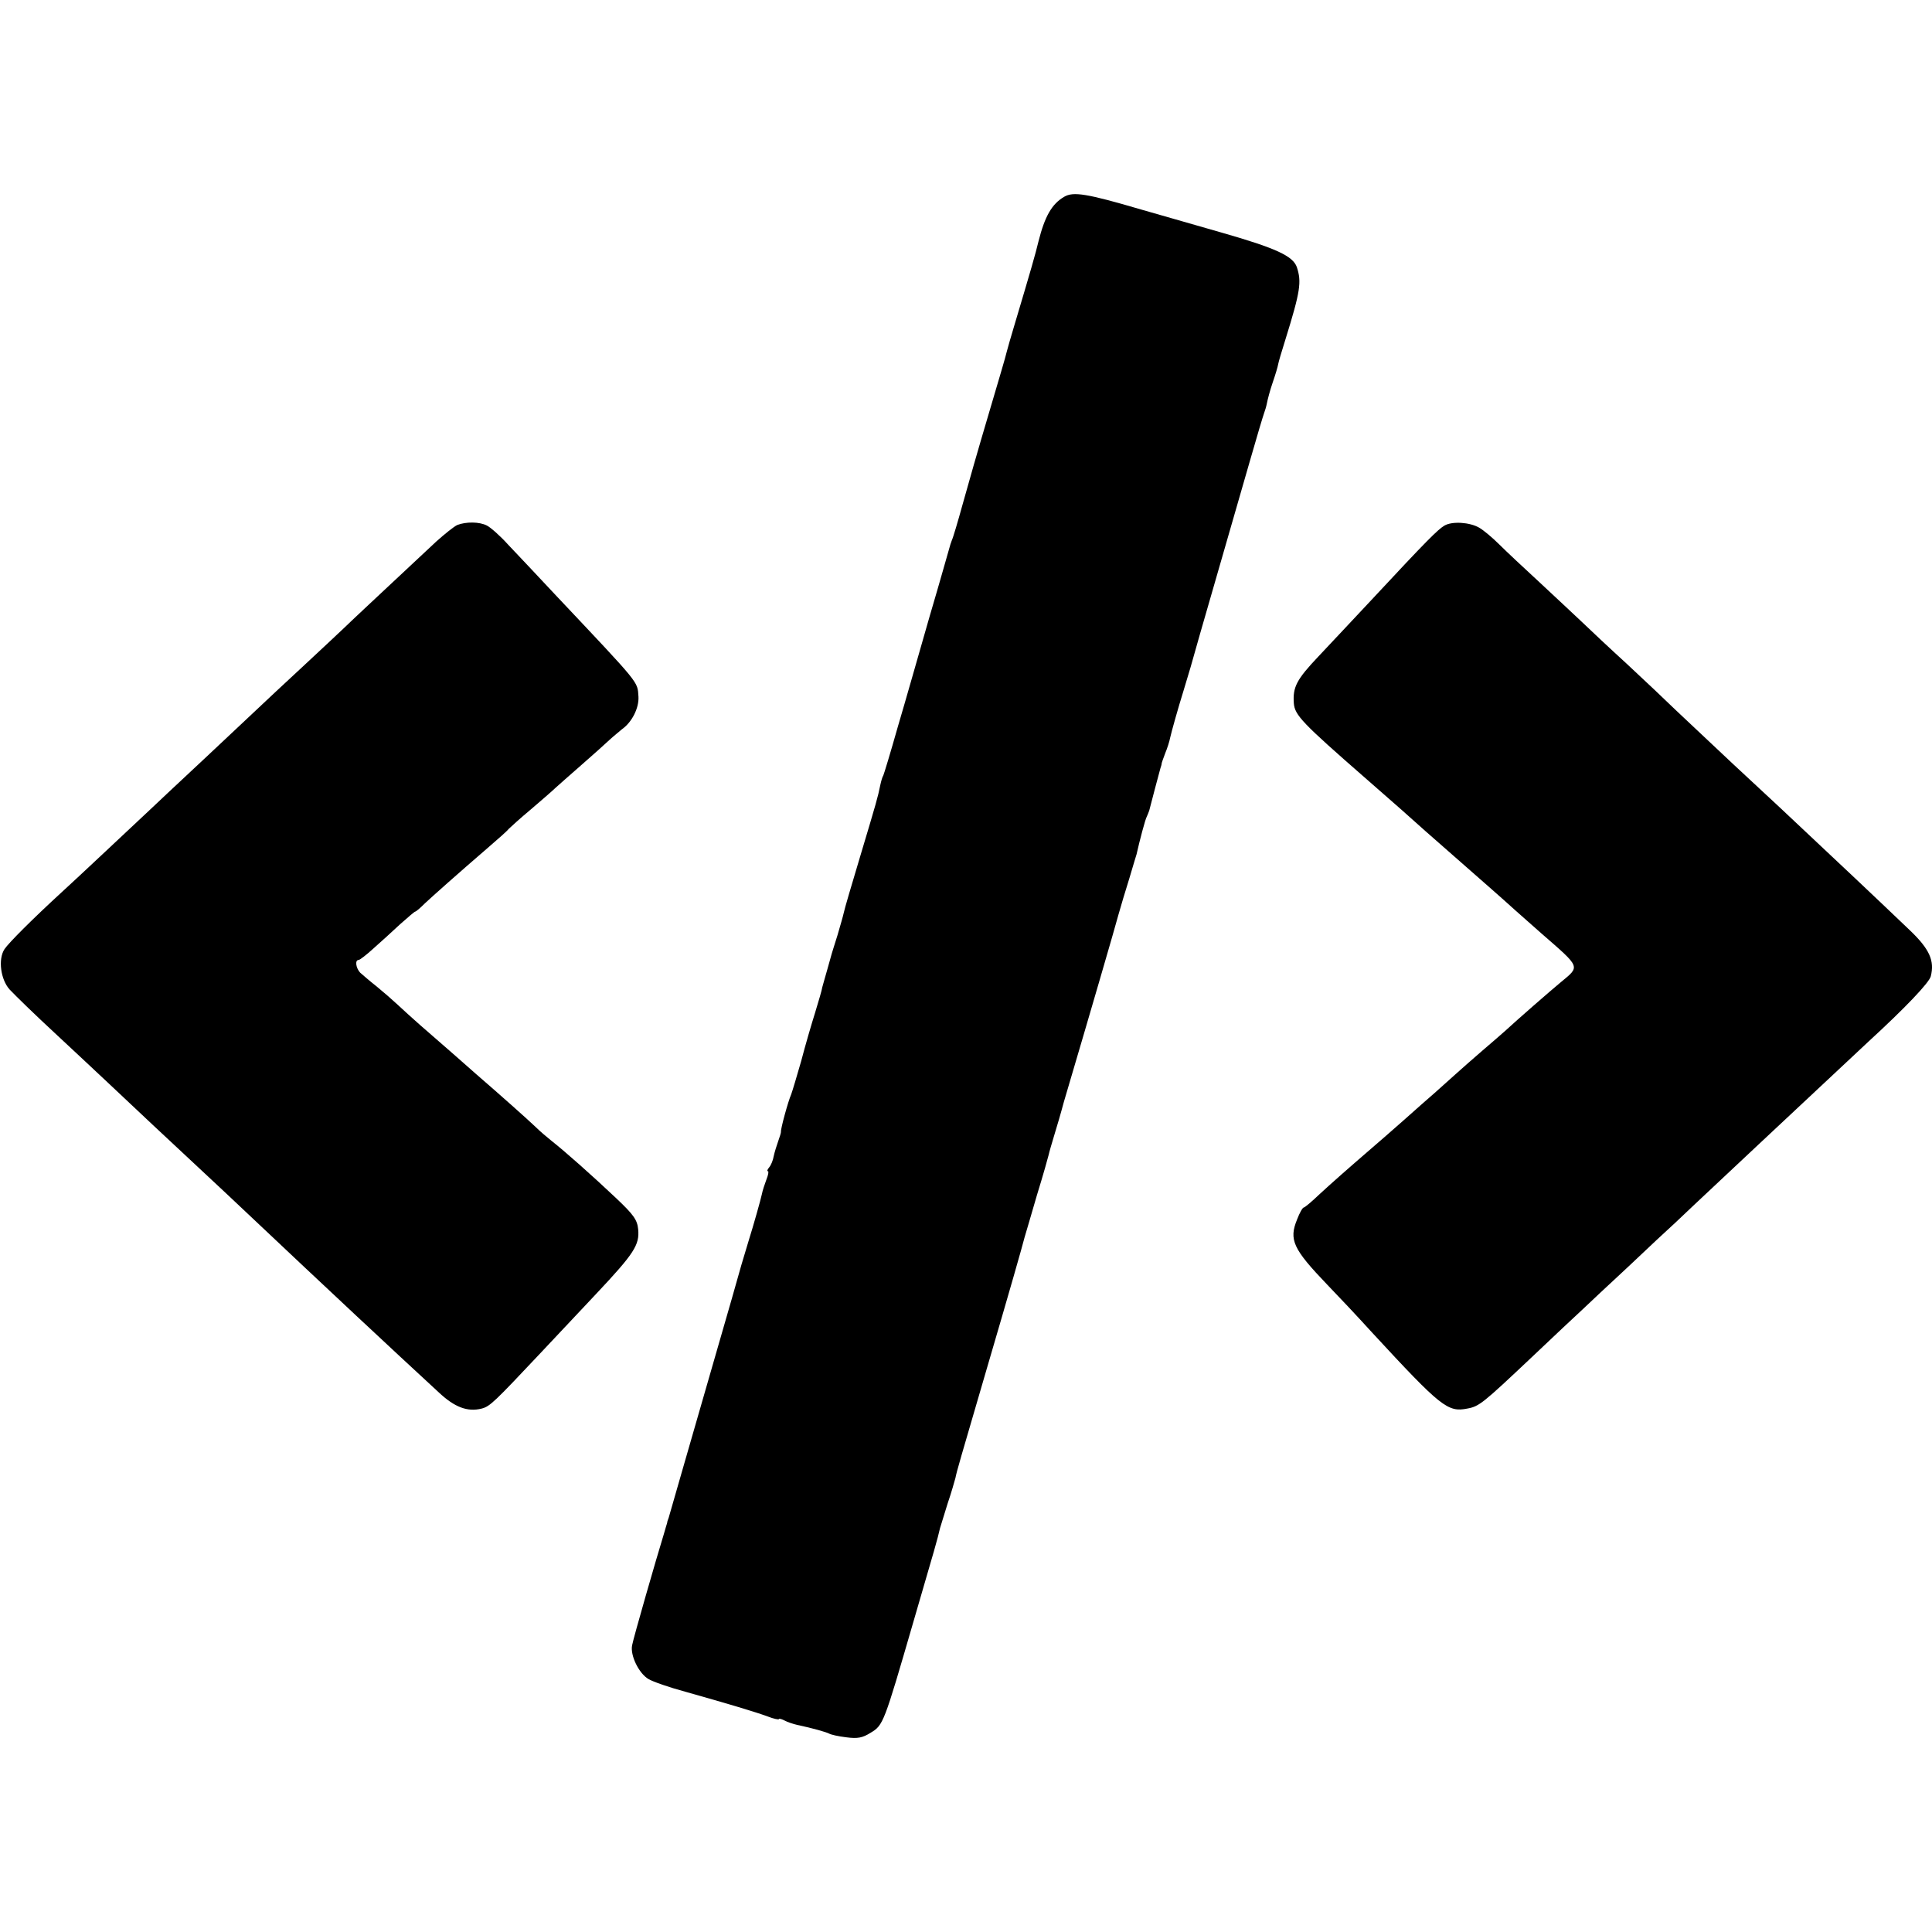
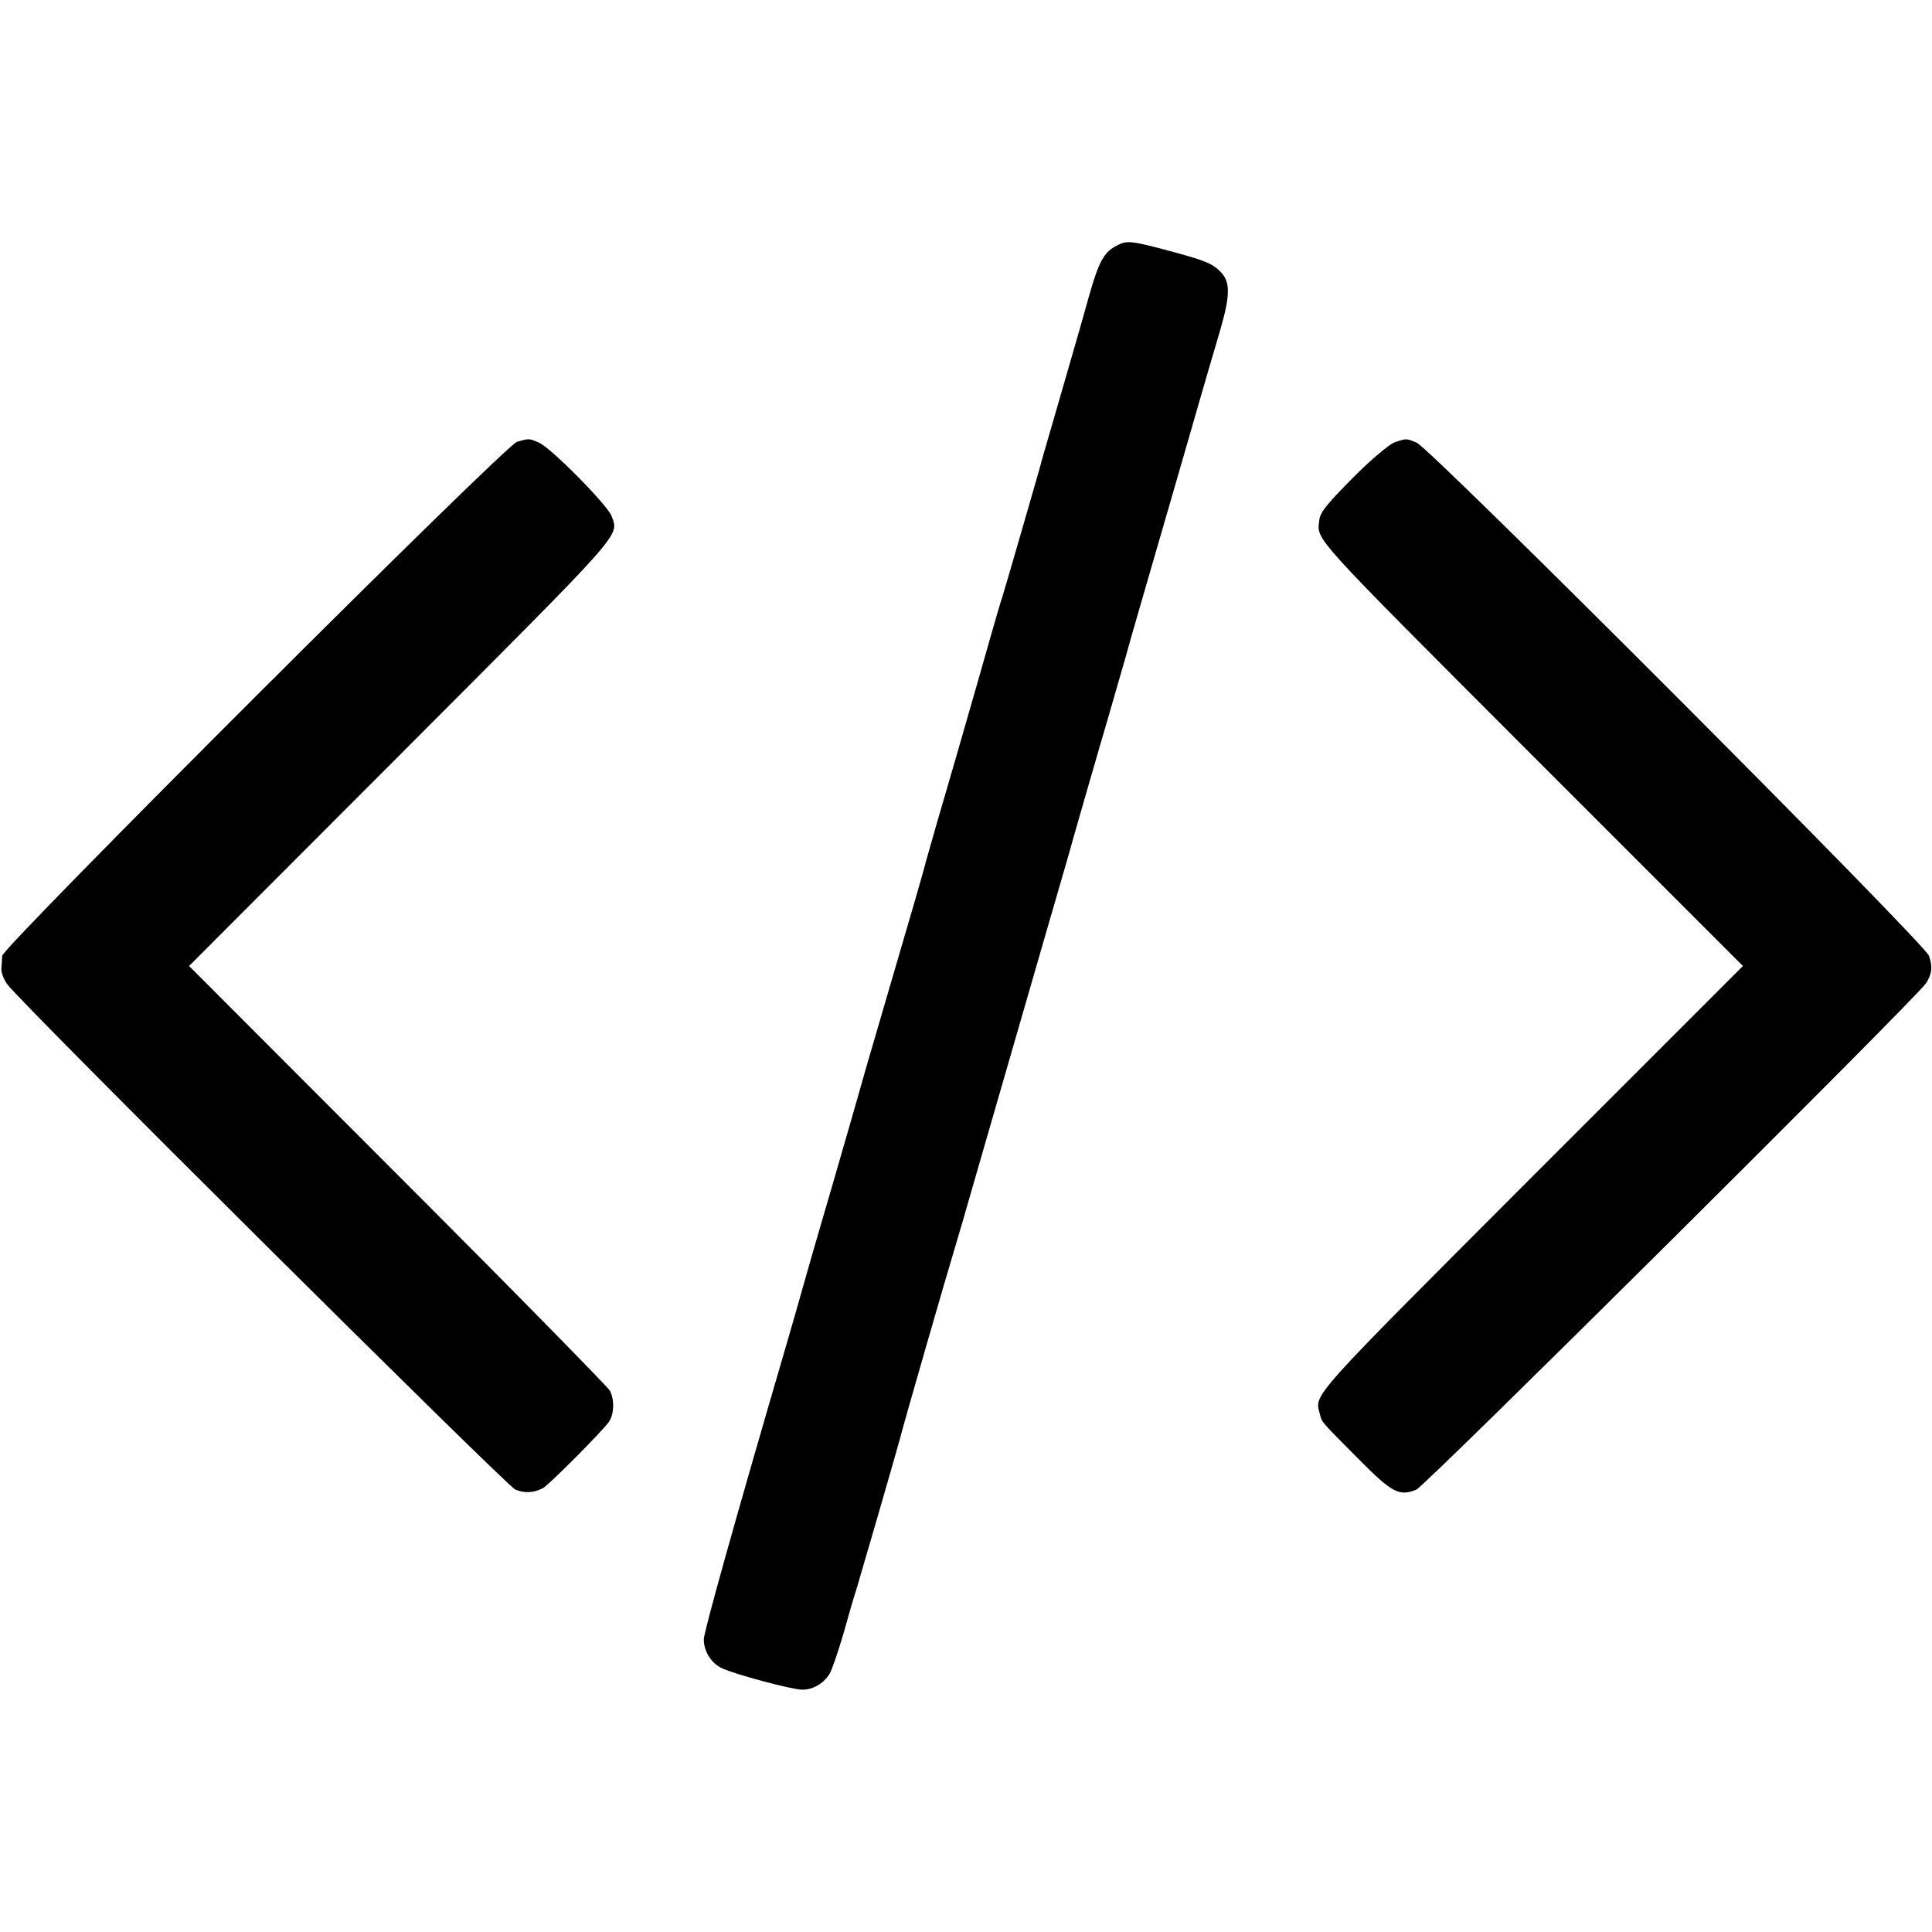
- <svg xmlns="http://www.w3.org/2000/svg" version="1" width="853.333" height="853.333" viewBox="0 0 640 640">
-   <path d="M352.5 65.2c-4.1 2.4-6.4 6.5-8.5 14.8-1 4.2-2.5 9.4-7.9 27.5-1.2 3.9-2.3 7.9-2.6 9-.2 1.1-3 10.5-6.1 21-3.1 10.4-6.9 23.7-8.5 29.5-1.6 5.8-3.2 11.2-3.6 12-.3.8-.7 2-.8 2.5-.2.6-3 10.7-6.5 22.5-3.4 11.8-8.1 28.4-10.6 36.8-2.4 8.5-4.6 15.7-4.8 16.1-.3.4-.7 1.8-1 3.2-.8 4-1.3 5.7-6.6 23.4-2.8 9.3-5.3 17.8-5.5 18.9-.2 1-1.2 4.4-2.1 7.5-1 3.1-1.8 5.8-1.9 6.1-.1.3-.7 2.5-1.4 5s-1.5 5.2-1.7 6c-.1.8-1.2 4.6-2.4 8.5-1.2 3.8-3.3 11-4.6 16-1.4 4.9-2.9 9.9-3.3 11-1 2.2-3.6 11.7-3.4 12.5 0 .3-.4 1.6-.9 3s-1.2 3.6-1.5 5c-.2 1.3-.9 3-1.5 3.7-.6.7-.8 1.3-.4 1.3.3 0 .1 1.2-.5 2.7-.6 1.6-1.3 3.7-1.5 4.8-.4 1.9-2.8 10.4-4.4 15.5-.4 1.4-1.5 5-2.4 8-.8 3-4.7 16.5-8.6 30-3.9 13.5-8.9 30.8-11.1 38.5-2.2 7.7-4.2 14.6-4.4 15.3-.3.7-.5 1.4-.5 1.7-.1.3-.6 1.9-1.1 3.7-2.5 8.1-10.1 34.5-10.5 36.8-.7 3.3 2.2 9.3 5.4 11.2 1.5.9 7 2.8 12.2 4.2 14.9 4.2 23.2 6.7 27.3 8.2 2 .8 3.7 1.1 3.7.9 0-.3.8-.1 1.8.4 1.1.6 3 1.2 4.3 1.5 5.2 1.1 9.7 2.4 10.6 2.9.5.3 3 .9 5.6 1.2 3.8.5 5.4.2 8.1-1.5 4.2-2.5 4.4-3.1 14.1-36.5 7.3-25 8-27.4 8.9-31.3.3-.9 1.4-4.6 2.5-8.1 1.2-3.5 2.3-7.4 2.6-8.5.5-2.5 1.3-5.1 10.5-36.6 7.4-25.2 11.7-40.3 12.4-43.1.3-.9 2.1-7.2 4.1-14 2.1-6.8 3.8-12.9 3.9-13.4.1-.6 1-3.7 2-7s2-6.7 2.2-7.5c.2-.8 1.2-4.4 2.3-8 6.6-22.3 15.6-53.2 16.6-57 .7-2.5 2.3-7.9 3.6-12 1.2-4.1 2.3-7.7 2.4-8 1-4.5 2.9-11.7 3.4-12.5.3-.6.6-1.5.8-2 .4-1.7 3.4-12.9 3.7-14 .2-.6.4-1.2.4-1.5 0-.3.6-1.9 1.2-3.5.7-1.7 1.4-3.9 1.6-5 .4-1.9 2.8-10.4 4.4-15.5.4-1.4 1.5-5 2.4-8 .8-3 4.7-16.5 8.6-30 3.9-13.5 8.9-30.8 11.1-38.5 2.2-7.7 4.3-14.7 4.6-15.5.3-.8.8-2.4 1-3.5.2-1.1 1-4.2 1.9-6.8.9-2.6 1.7-5.3 1.8-6 .1-.7 1.2-4.4 2.4-8.2 5-16.1 5.4-19.1 3.8-24-1.3-3.7-6.9-6.3-25.1-11.5-9.9-2.8-21.8-6.3-26.5-7.6-18-5.3-22.5-6-25.5-4.2zM151.5 173.9c-1.1.5-4.2 3-7 5.5-21.6 20.2-27.3 25.5-30.5 28.6-2 1.9-8.3 7.8-13.9 13s-12.4 11.5-15 14c-2.6 2.5-10.8 10.1-18.1 17-7.4 6.9-15.3 14.3-17.6 16.5-8.2 7.7-25.9 24.3-28.9 27-9.6 8.8-17.6 16.8-19 18.9-2.2 3.3-1.3 10.1 1.7 13.4 2.2 2.3 7.6 7.6 15.9 15.3 6.5 6 28.1 26.3 31.9 29.9 2 1.9 8.8 8.2 15 14 6.2 5.8 13.4 12.5 16 15 26.9 25.4 48 45.1 63.3 59.2 5.3 5 9.6 6.6 14.3 5.4 2.7-.7 4.3-2.3 18.9-17.8 4.4-4.7 13-13.8 19-20.2 12.6-13.4 14.4-16.2 13.9-21.4-.3-3.1-1.5-4.8-7.2-10.2-7.7-7.3-17.3-15.8-21.4-19-1.5-1.2-4-3.3-5.5-4.8-2.4-2.3-11.6-10.5-19.7-17.5-2.2-2-10.8-9.5-18.5-16.2-2.5-2.2-5.8-5.2-7.4-6.7-1.6-1.5-4.7-4.2-6.9-6-2.3-1.8-4.7-3.9-5.5-4.6-1.4-1.5-1.8-4.2-.5-4.2.4 0 2.6-1.7 4.9-3.8 2.3-2 6.2-5.6 8.8-8 2.6-2.3 4.8-4.2 5-4.2.3 0 1.7-1.2 3.3-2.8 2.8-2.6 10.2-9.2 21.2-18.7 3-2.6 6-5.2 6.5-5.9.6-.6 3.9-3.6 7.5-6.6 3.5-3 7.2-6.2 8-7 .9-.8 4.7-4.2 8.5-7.5s8-7.1 9.4-8.4c1.4-1.3 3.3-2.8 4.1-3.5 3.4-2.4 5.7-7.1 5.5-10.8-.4-5.2 1-3.5-27.1-33.3-6.2-6.6-13.4-14.3-16.1-17.1-2.6-2.9-5.8-5.7-7-6.3-2.5-1.3-6.9-1.3-9.8-.2zM478.5 174.1c-2.2 1.3-6 5.1-23.5 23.9-6.3 6.7-14.5 15.5-18.2 19.4-7.3 7.7-8.6 10.2-8.2 15.6.3 3.9 2.9 6.6 23.4 24.5 10.8 9.4 14.7 12.9 20.4 18 .6.5 6.5 5.7 13.1 11.5s12.2 10.7 12.5 11c.3.3 5.9 5.3 12.6 11.2 13.2 11.5 12.9 10.8 6.4 16.2-3.5 2.9-14.4 12.4-18.4 16.1-1.2 1.1-4.6 4-7.5 6.5-2.9 2.5-7 6.1-9.1 8-2.1 1.9-5.1 4.6-6.7 6-1.6 1.4-6.2 5.4-10.2 9-4.1 3.6-8.3 7.3-9.5 8.3-9.4 8.1-14.7 12.8-18.6 16.4-2.5 2.4-4.8 4.3-5.1 4.3-.4 0-1.4 1.8-2.2 3.9-2.8 6.8-1.4 9.8 10 21.7 3.2 3.3 9.9 10.4 14.8 15.8 22.9 24.8 25.1 26.5 31.6 25.2 3.9-.7 5.2-1.8 21.2-16.9 7.3-6.9 14.8-14 16.8-15.8 2-1.9 8.9-8.4 15.4-14.4 6.4-6.1 13.3-12.5 15.4-14.4 2-1.9 9.6-9.1 17-16s15.2-14.3 17.5-16.4c15.4-14.4 26.6-24.9 29.6-27.7 12.1-11.1 20.1-19.5 20.6-21.6 1.3-5.1-.4-9-6.9-15.2-11.3-10.8-22.1-21-43.1-40.7-1.8-1.7-8.8-8.2-15.6-14.5-6.7-6.3-15.1-14.2-18.6-17.5-3.4-3.3-10.8-10.3-16.4-15.5-5.7-5.2-12.4-11.5-15-14-2.6-2.5-8.9-8.3-13.9-13-5.1-4.7-11.1-10.3-13.4-12.6-2.3-2.3-5.3-4.8-6.7-5.6-3.1-1.8-8.9-2.2-11.5-.7z" />
+ <svg xmlns="http://www.w3.org/2000/svg" version="1.0" width="700pt" height="700pt" viewBox="0 0 700 700" preserveAspectRatio="xMidYMid meet">
+   <g transform="translate(0,700) scale(0.1,-0.1)" fill="#000000" stroke="none">
+     <path d="M4048 6111 c-48 -24 -66 -56 -103 -186 -18 -66 -59 -208 -90 -315 -31 -107 -63 -217 -71 -245 -8 -27 -16 -57 -18 -65 -6 -22 -124 -430 -135 -465 -6 -16 -23 -77 -40 -135 -16 -58 -73 -256 -126 -440 -54 -184 -102 -351 -107 -370 -13 -51 -42 -151 -178 -615 -34 -115 -63 -217 -65 -225 -2 -8 -45 -157 -95 -330 -51 -173 -100 -344 -110 -380 -10 -36 -38 -135 -63 -220 -180 -615 -297 -1033 -297 -1060 0 -43 27 -86 65 -104 49 -23 255 -78 292 -78 38 0 75 21 98 56 8 12 31 79 51 147 19 68 39 138 45 154 11 36 148 507 159 550 12 49 178 624 200 695 11 36 40 135 64 220 66 229 189 654 263 910 78 269 93 320 98 340 2 8 45 157 95 330 51 173 95 329 100 345 4 17 42 148 84 293 42 144 110 380 152 525 41 144 89 306 105 361 35 120 37 171 6 206 -30 33 -54 44 -172 76 -155 42 -171 44 -207 25z" />
+     <path d="M1873 5399 c-43 -12 -1862 -1829 -1865 -1862 -1 -12 -2 -33 -3 -47 -1 -14 9 -40 22 -57 51 -70 1808 -1816 1840 -1830 34 -14 67 -12 100 5 22 12 215 206 239 240 19 27 21 80 4 113 -7 13 -352 365 -768 781 l-757 758 766 767 c822 824 791 788 765 863 -14 39 -220 248 -263 266 -36 16 -36 16 -80 3z" />
+     <path d="M5052 5397 c-18 -7 -78 -57 -133 -111 -109 -109 -136 -141 -139 -171 -8 -74 -39 -40 767 -847 l768 -768 -767 -767 c-811 -812 -785 -783 -766 -856 8 -31 -1 -21 142 -165 119 -120 146 -135 208 -109 33 14 1810 1780 1846 1834 22 34 25 60 11 100 -14 44 -1806 1839 -1856 1859 -38 16 -38 16 -81 1z" />
+   </g>
</svg>
